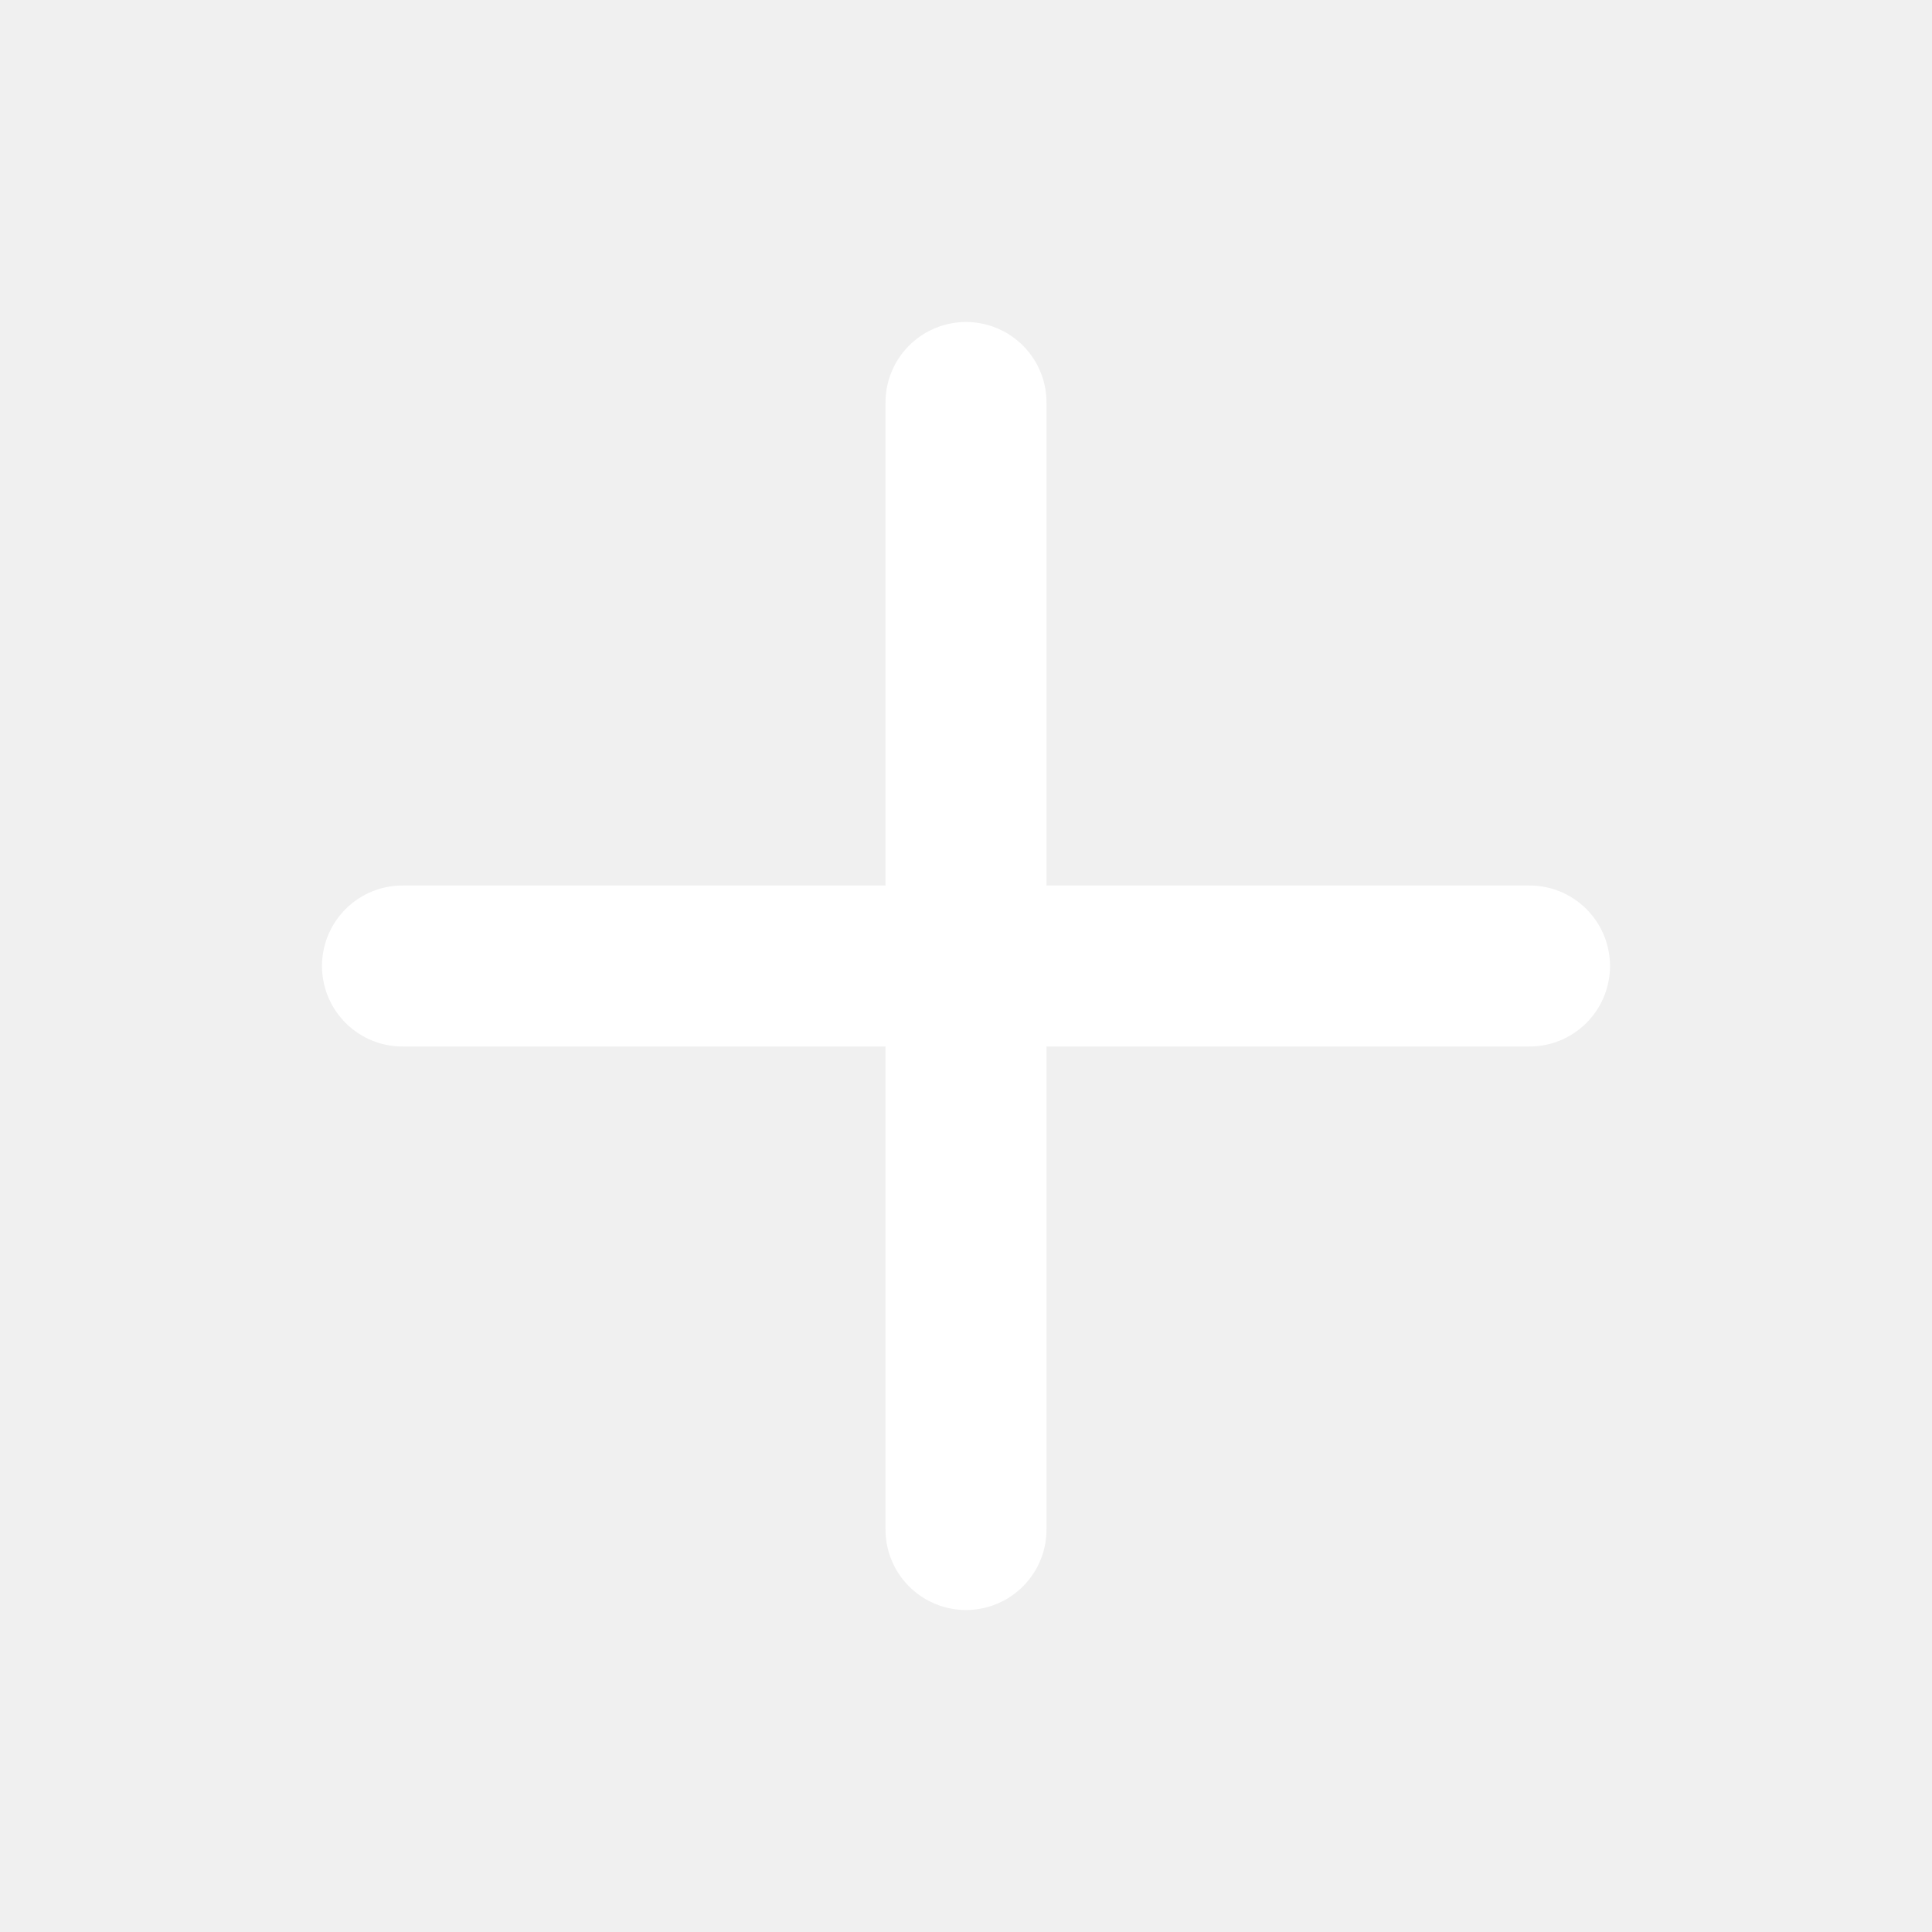
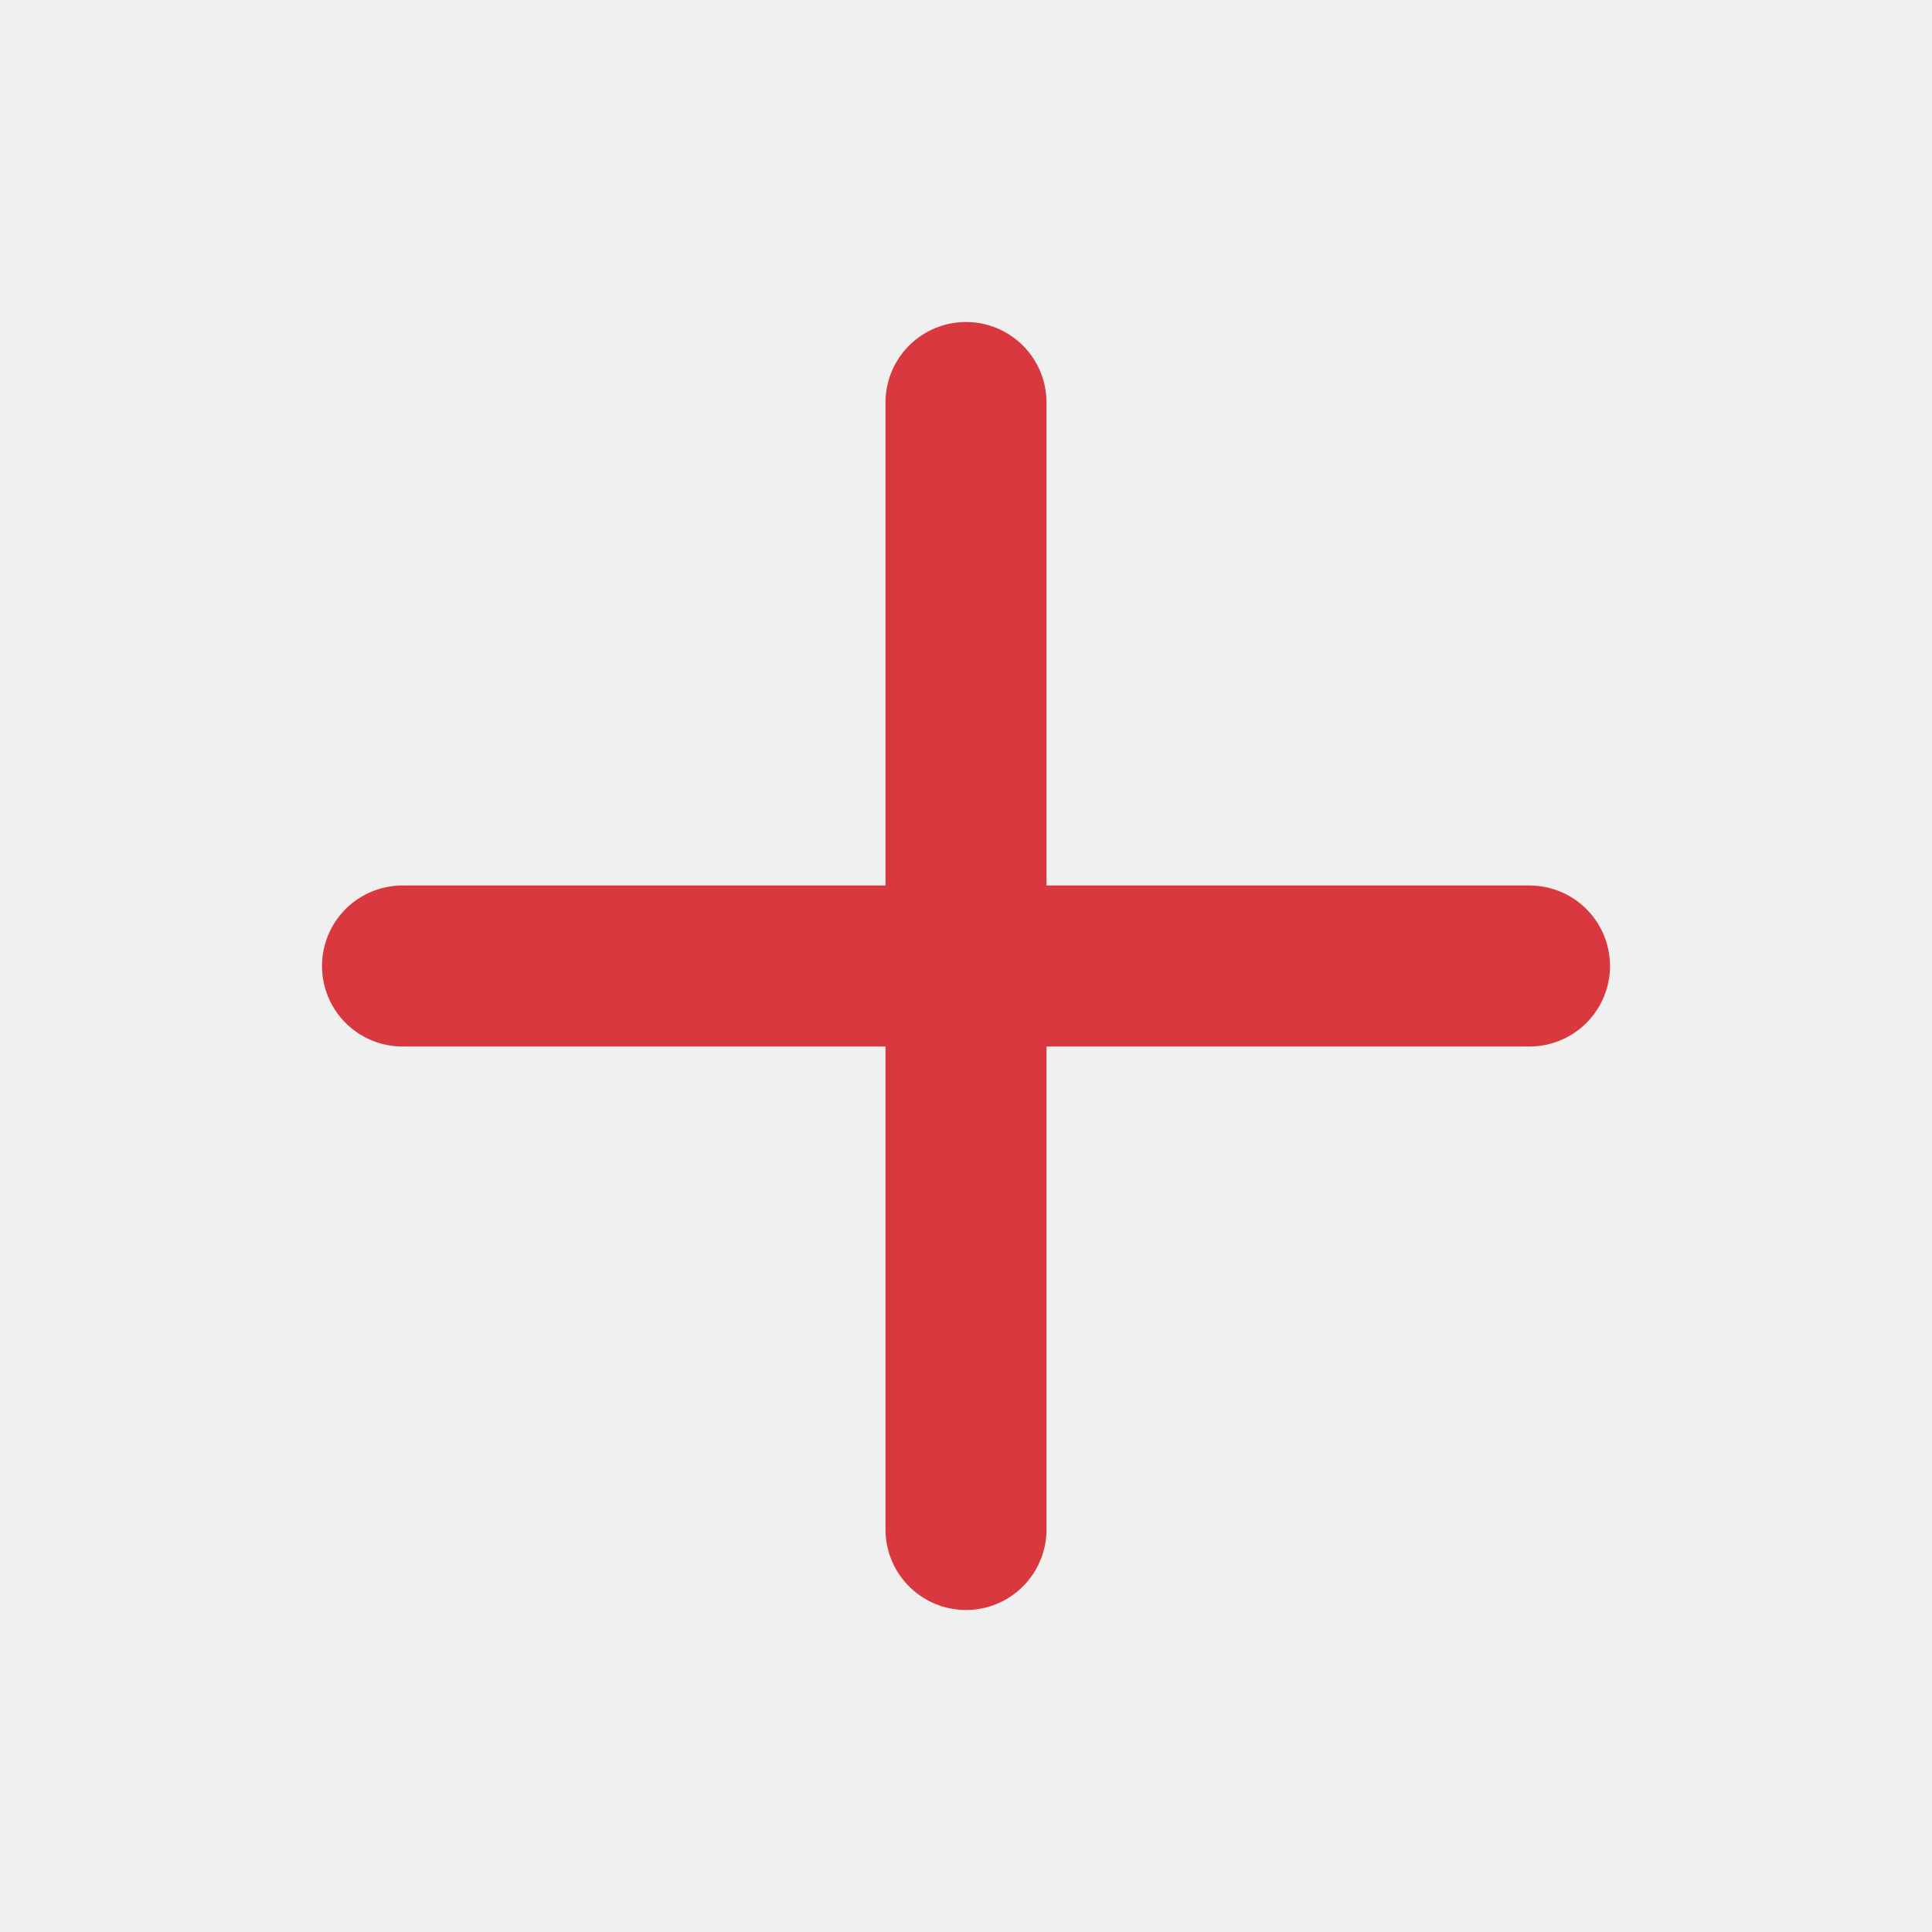
- <svg xmlns="http://www.w3.org/2000/svg" width="24" height="24" viewBox="0 0 24 24" fill="white" stroke="white" stroke-width="2" stroke-linecap="round" stroke-linejoin="round" class="lucide lucide-plus">
+ <svg xmlns="http://www.w3.org/2000/svg" width="24" height="24" viewBox="0 0 24 24" fill="white" stroke="rgb(216,56,62)" stroke-width="2" stroke-linecap="round" stroke-linejoin="round" class="lucide lucide-plus">
  <path d="M5 12h14" />
  <path d="M12 5v14" />
</svg>
